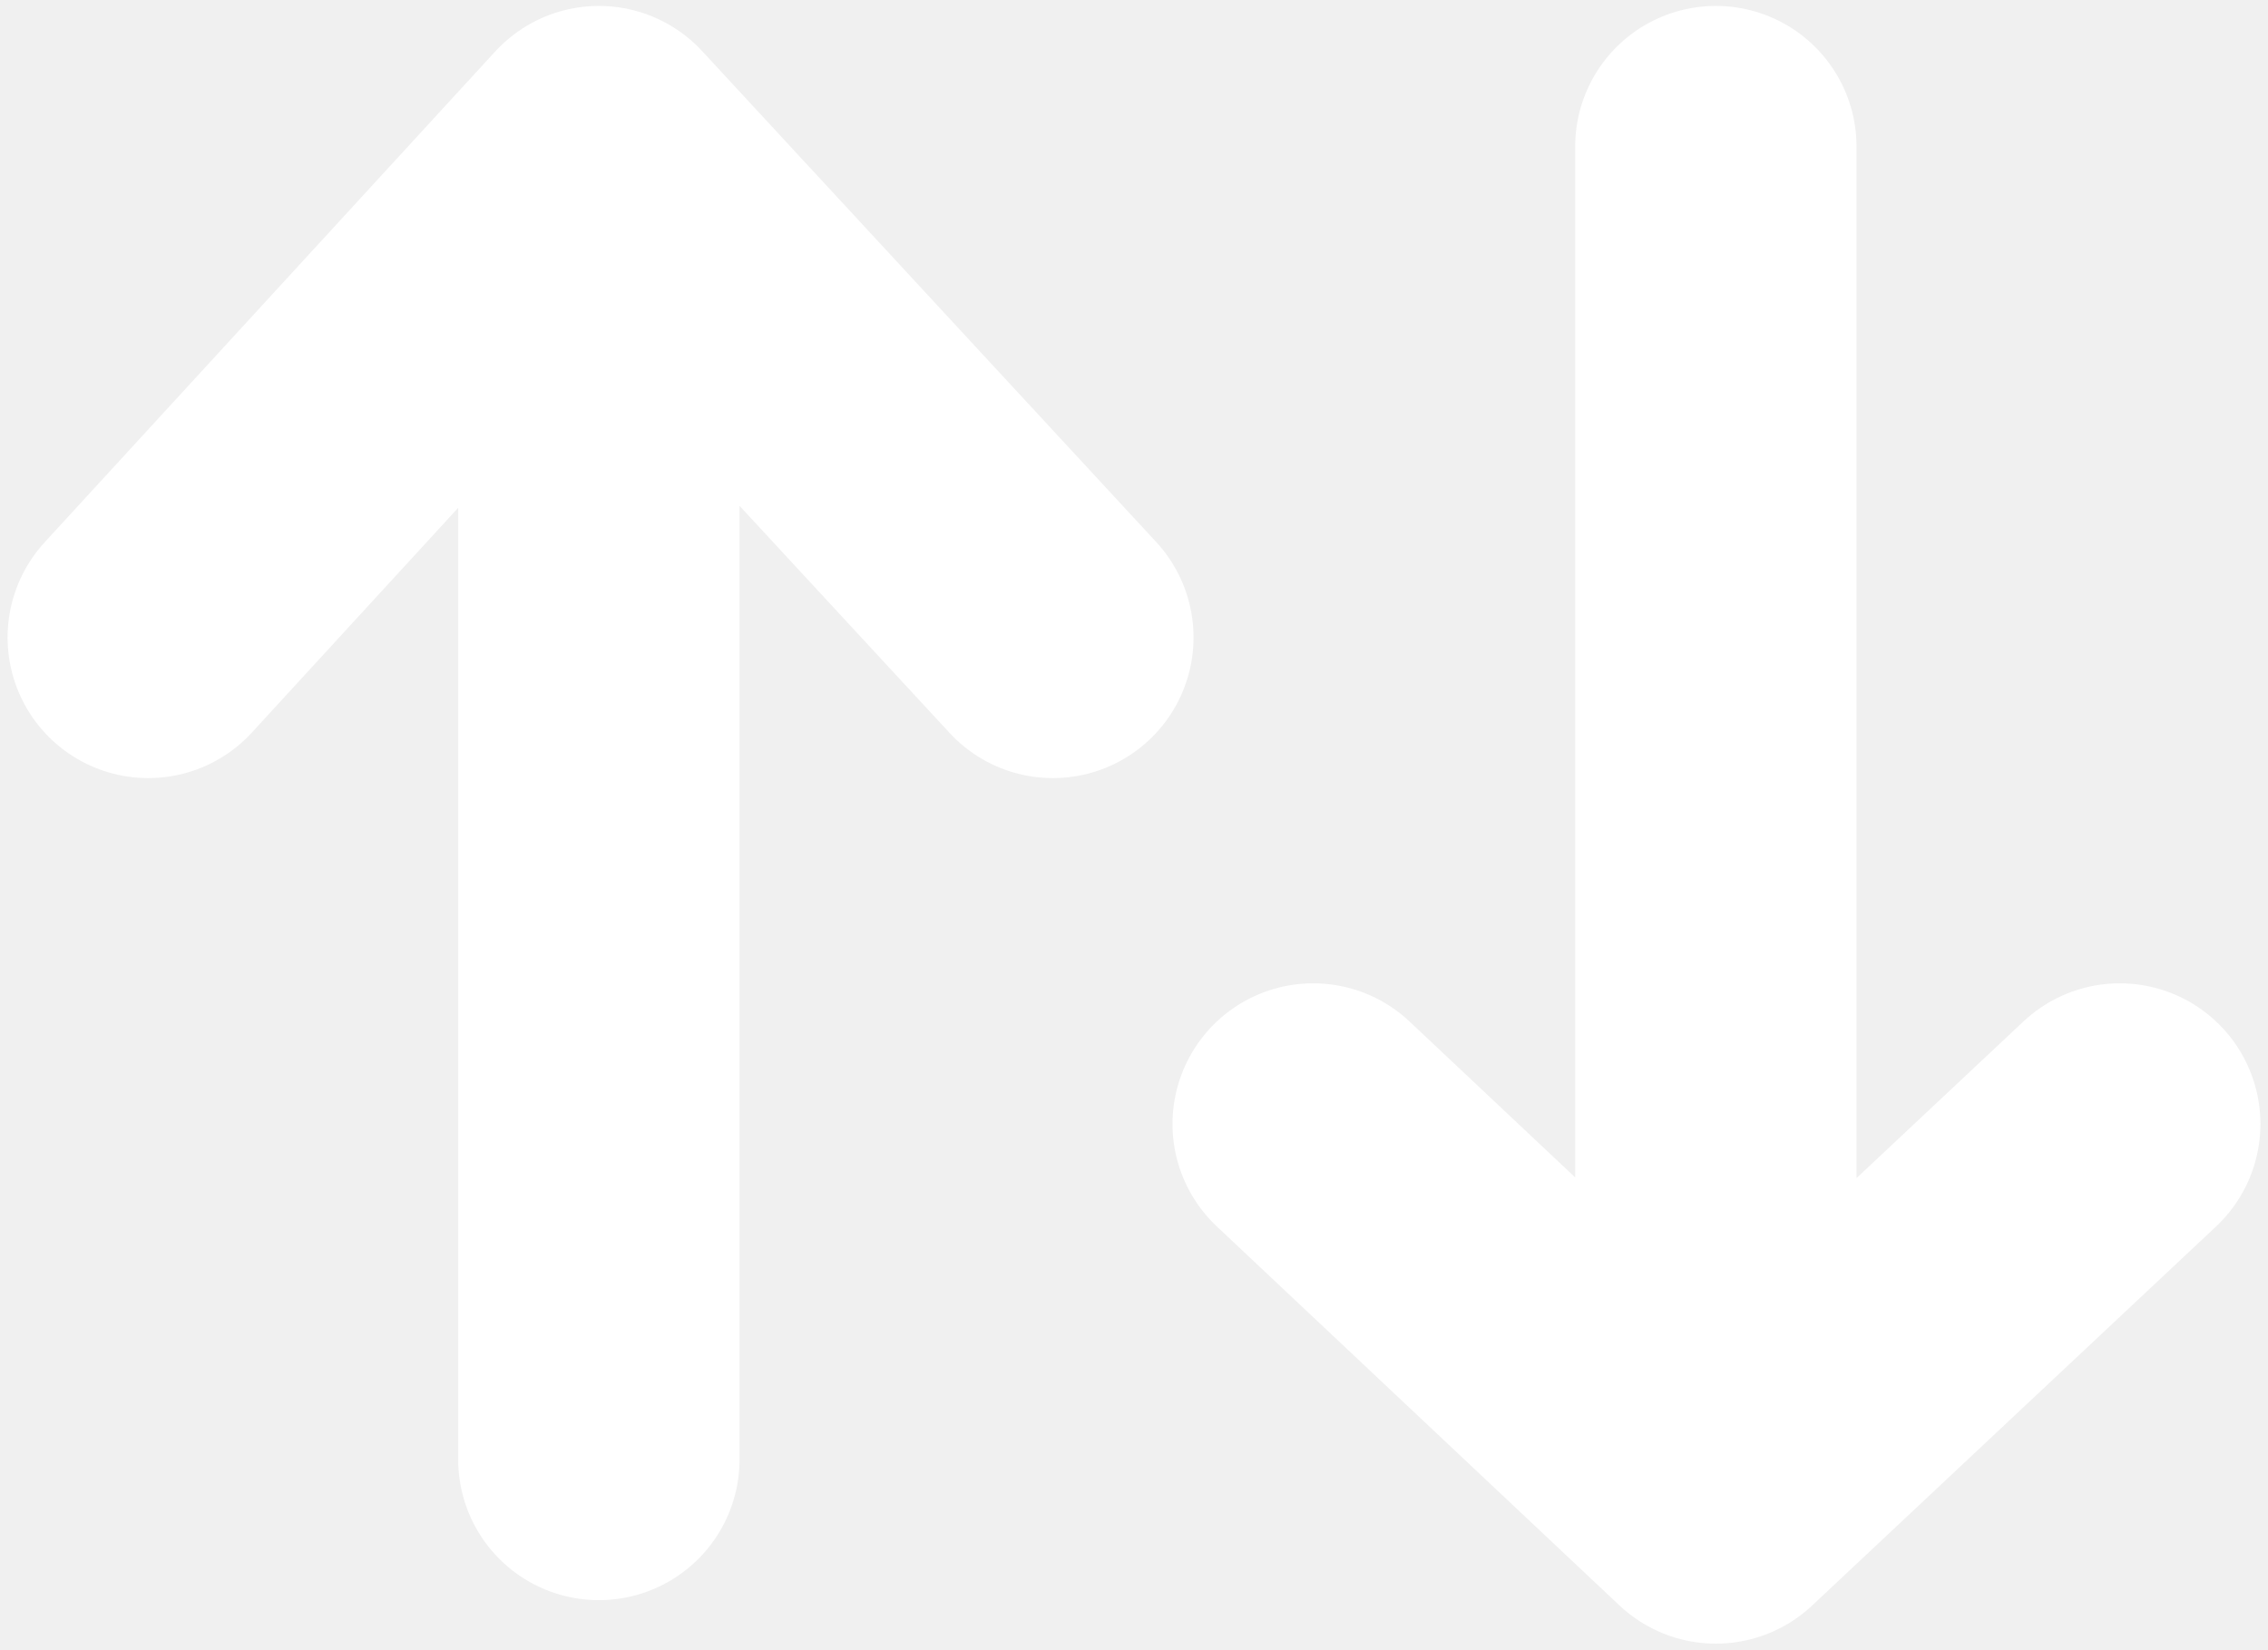
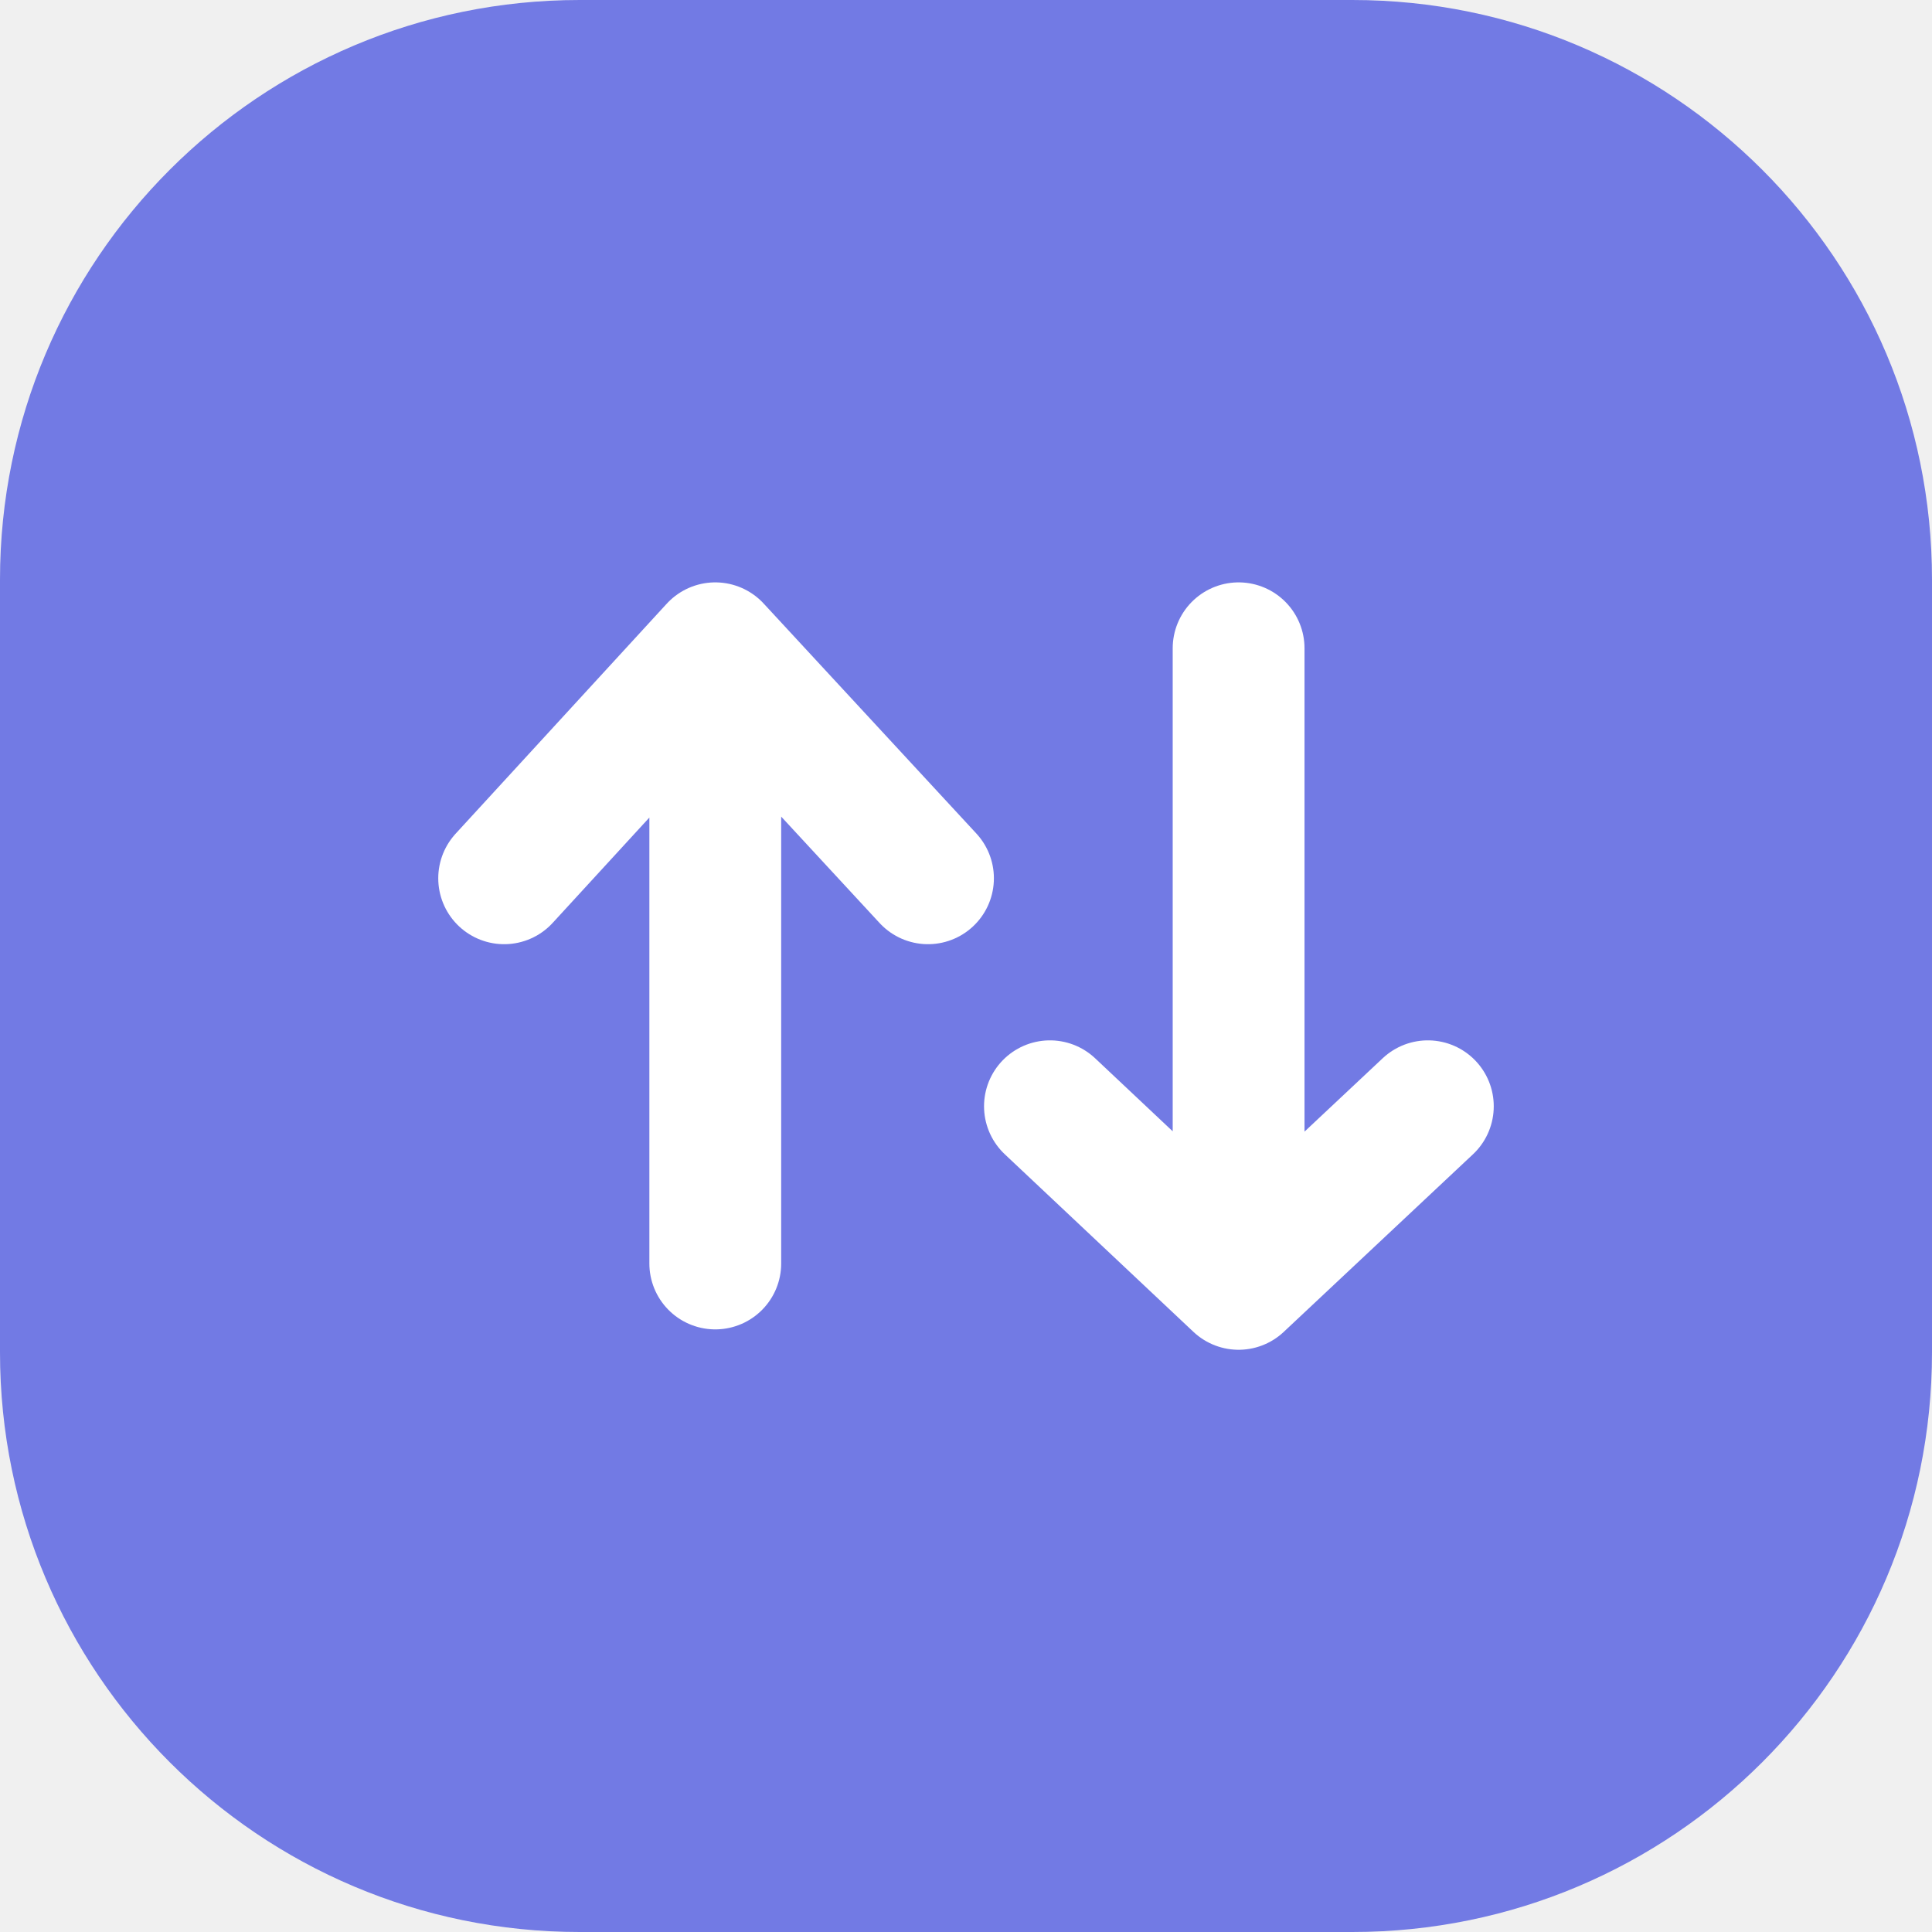
- <svg xmlns="http://www.w3.org/2000/svg" width="22" height="16" viewBox="0 0 22 16" fill="none">
-   <path d="M5.809 1.422V14.159M5.809 1.422L1.438 6.184M5.809 1.422L10.213 6.184M16.644 1.422V7.09V14.581M16.644 14.581L20.562 10.904M16.644 14.581L12.738 10.904" stroke="white" stroke-width="2.729" stroke-linecap="round" />
+ <svg xmlns="http://www.w3.org/2000/svg" width="40" height="40" viewBox="0 0 40 40" fill="none">
+   <rect width="40" height="40" rx="12" fill="#727AE4" />
+   <path d="M14.809 13.422V26.159M14.809 13.422L10.438 18.184M14.809 13.422L19.213 18.184M25.644 13.422V19.09V26.581M25.644 26.581L29.562 22.904M25.644 26.581L21.738 22.904" stroke="white" stroke-width="2.729" stroke-linecap="round" />
</svg>
